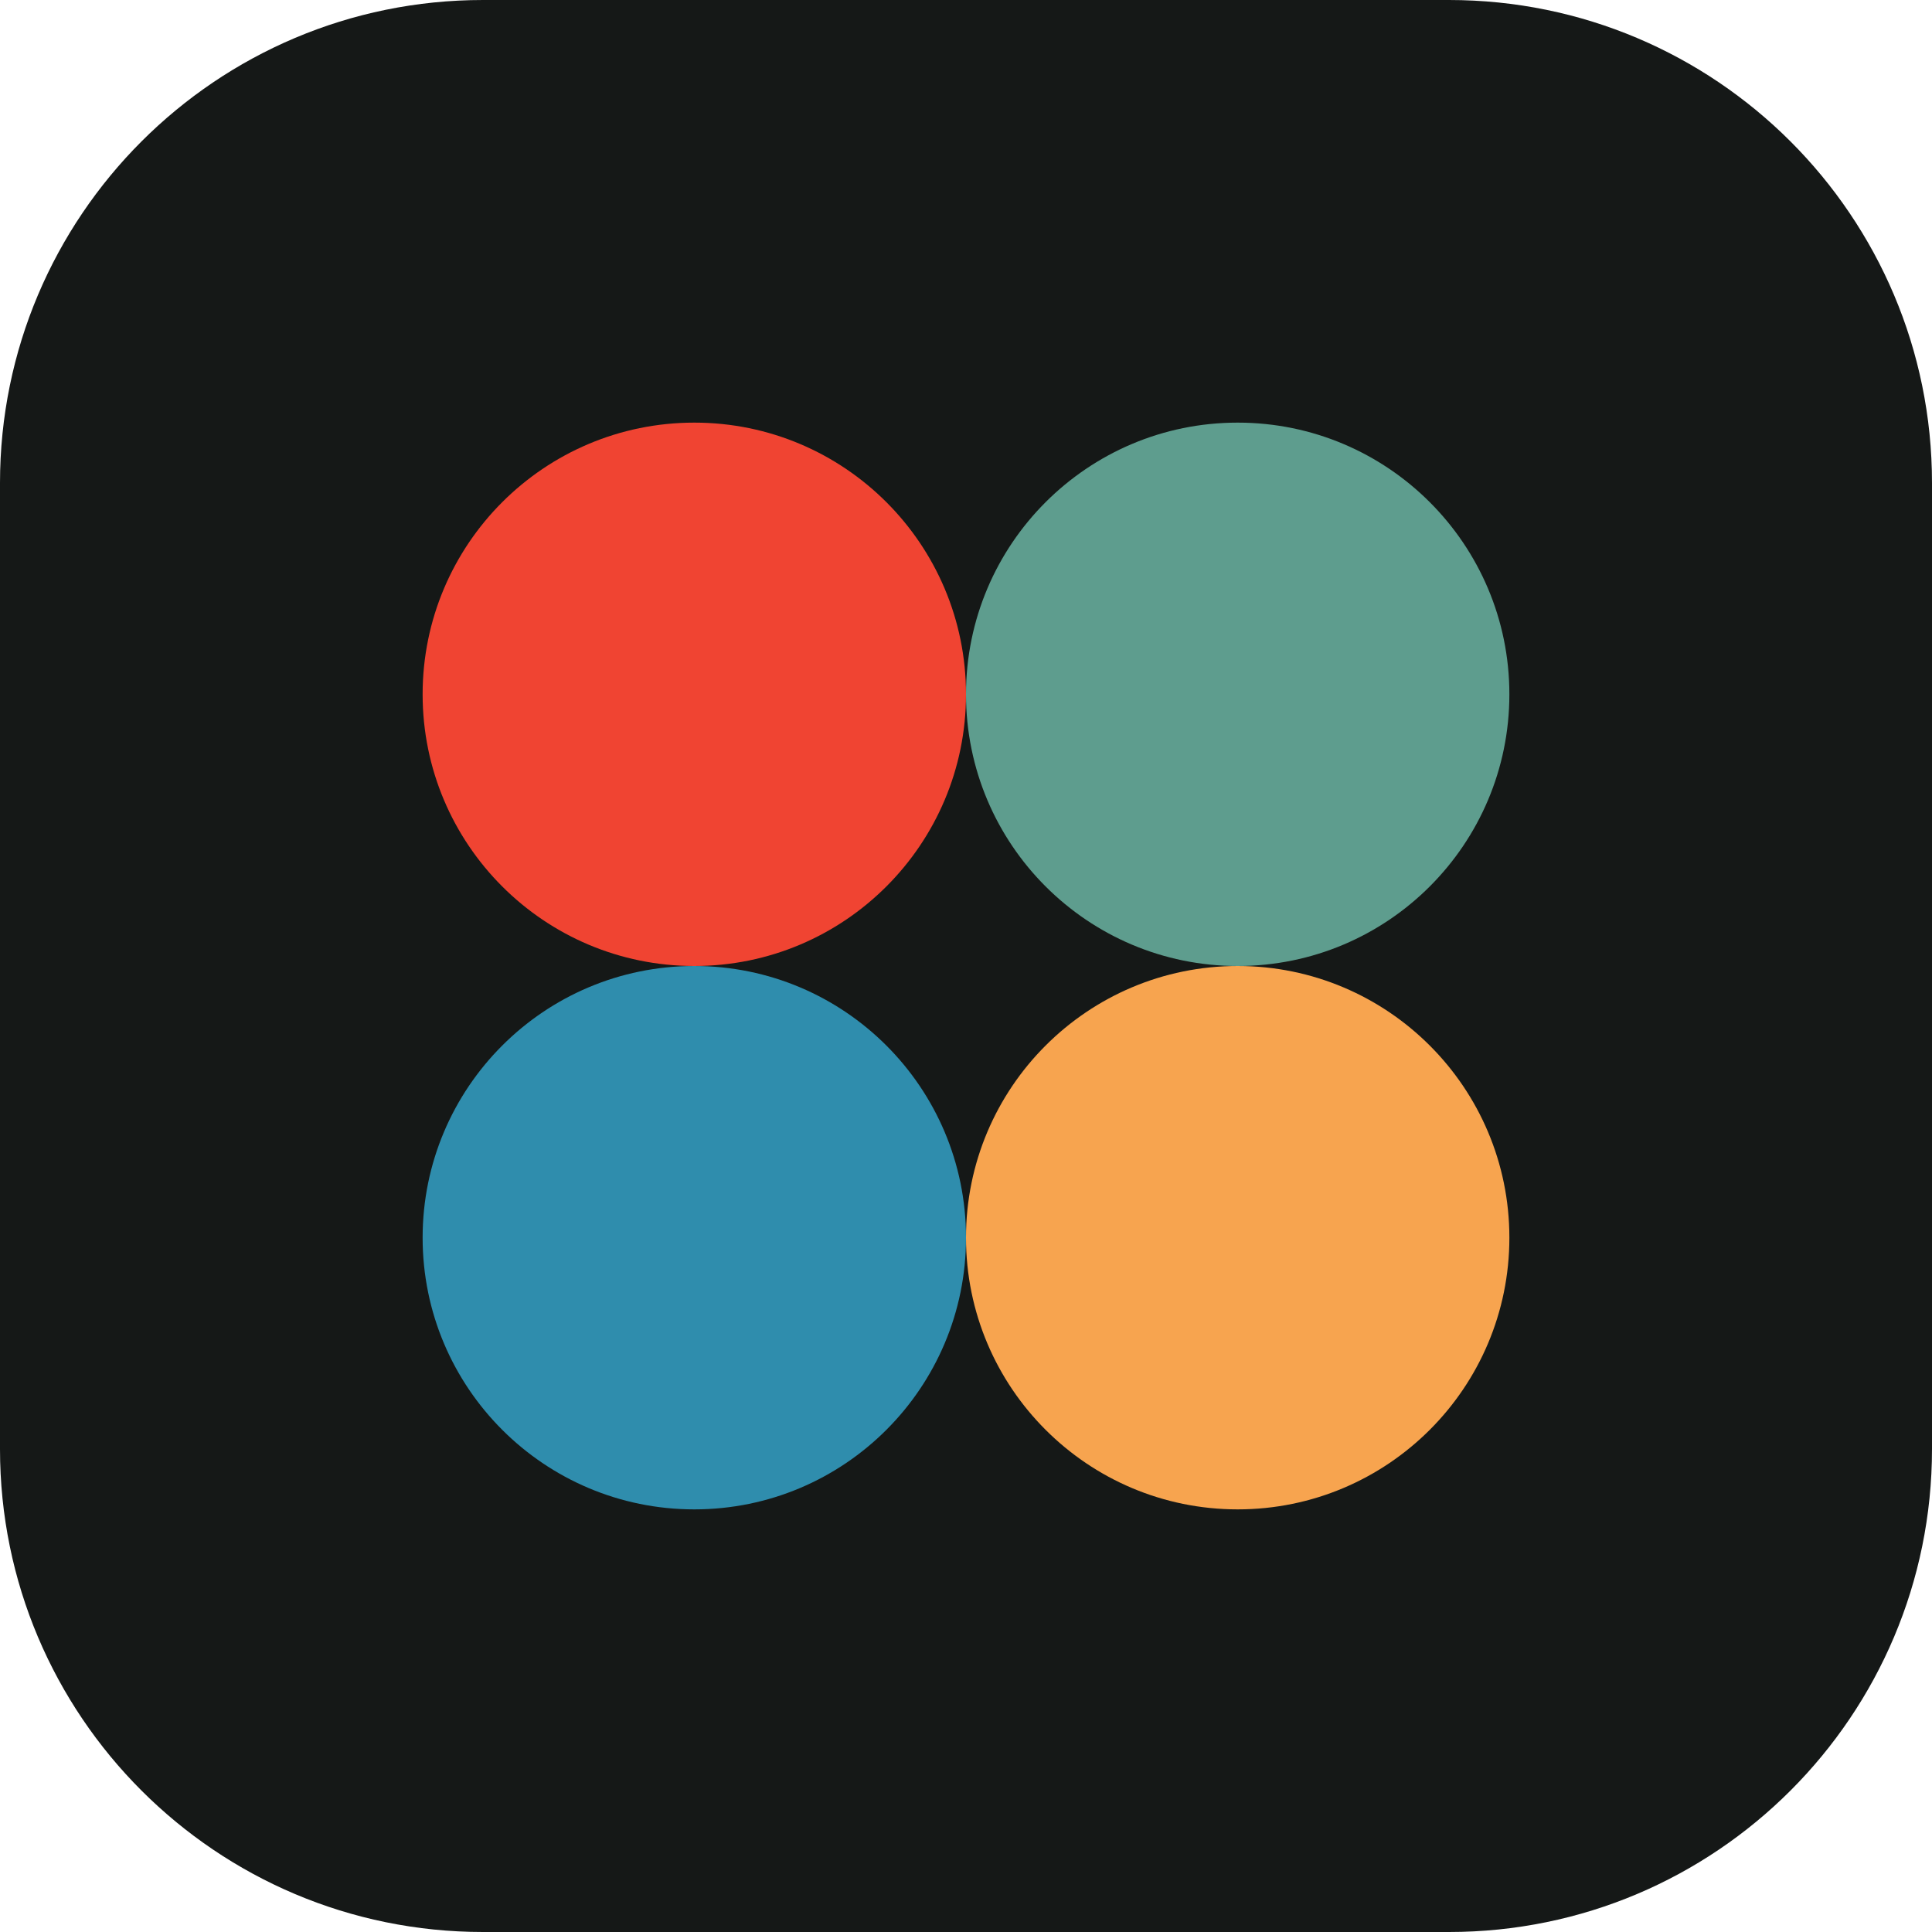
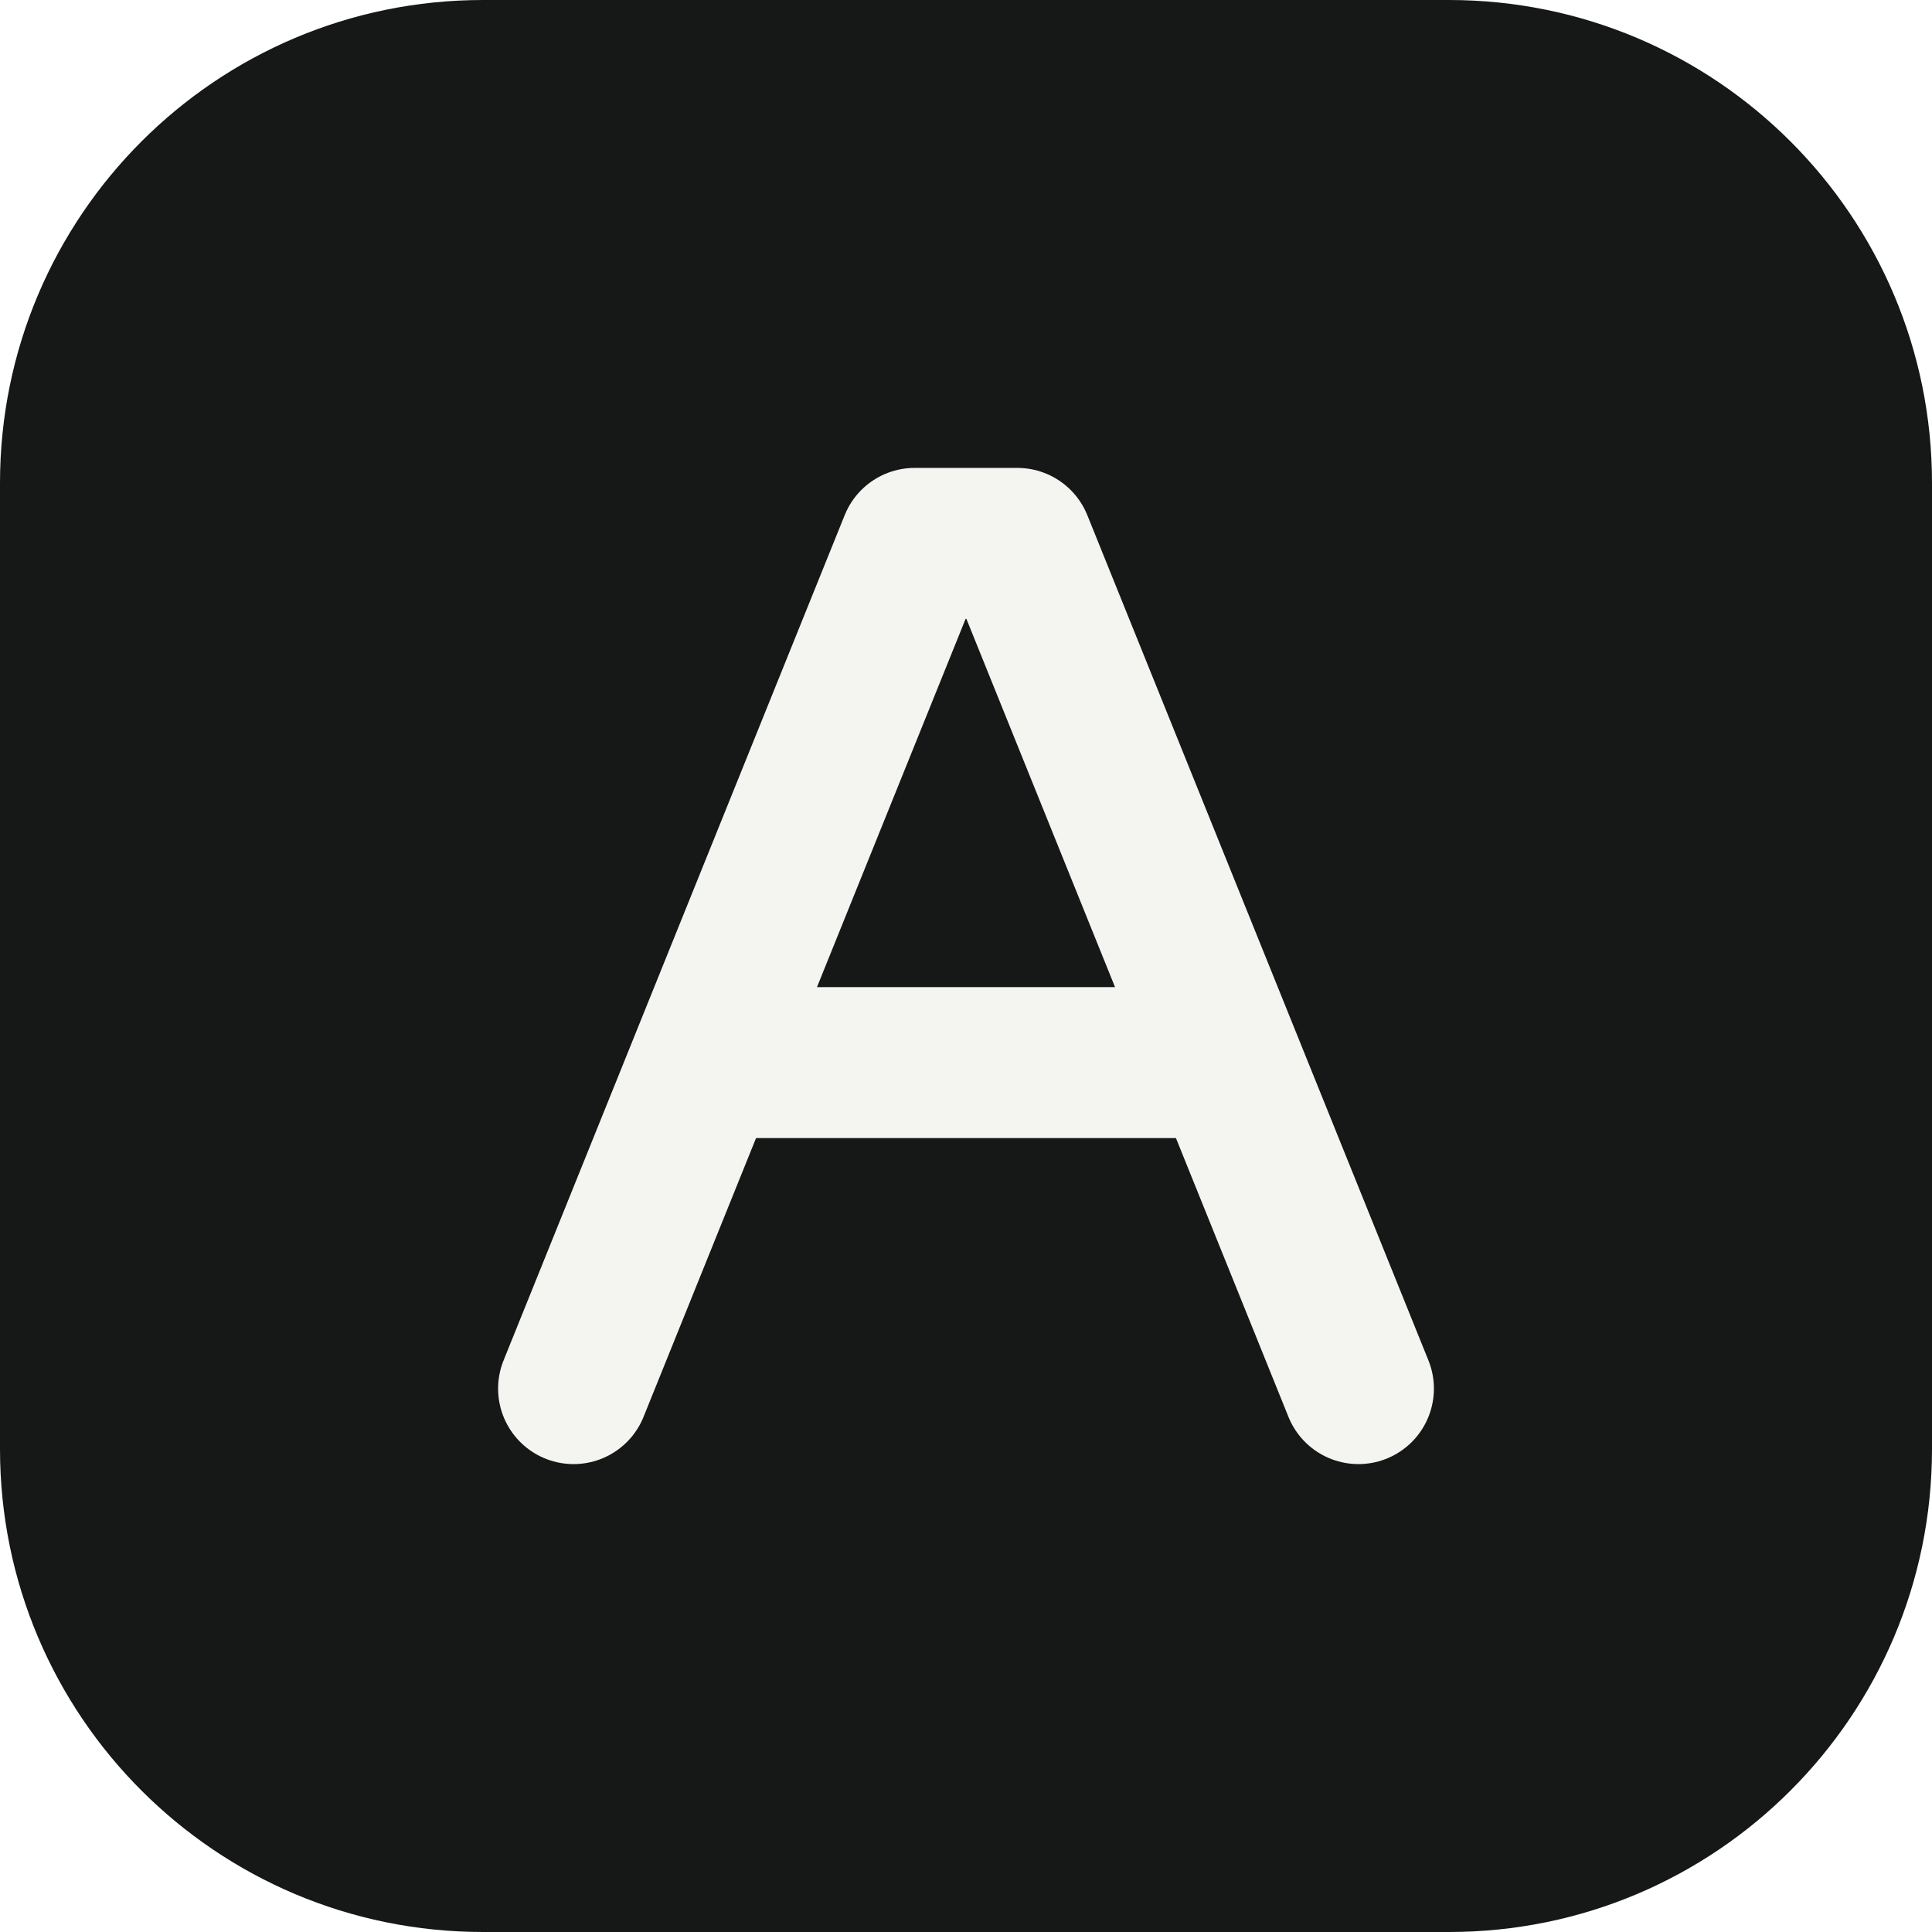
<svg xmlns="http://www.w3.org/2000/svg" viewBox="0 0 64 64">
  <rect width="64" height="64" rx="16" fill="#151817" />
-   <circle cx="23" cy="23" r="9" fill="#f04432" />
-   <circle cx="41" cy="23" r="9" fill="#5e9d8e" />
-   <circle cx="23" cy="41" r="9" fill="#2f8dad" />
-   <circle cx="41" cy="41" r="9" fill="#f7a44f" />
+   <path d="M19 46 30.3 18h3.4L45 46M24.2 35.2h15.6" fill="none" stroke="#f4f4f1" stroke-linecap="round" stroke-linejoin="round" stroke-width="5" />
</svg>
